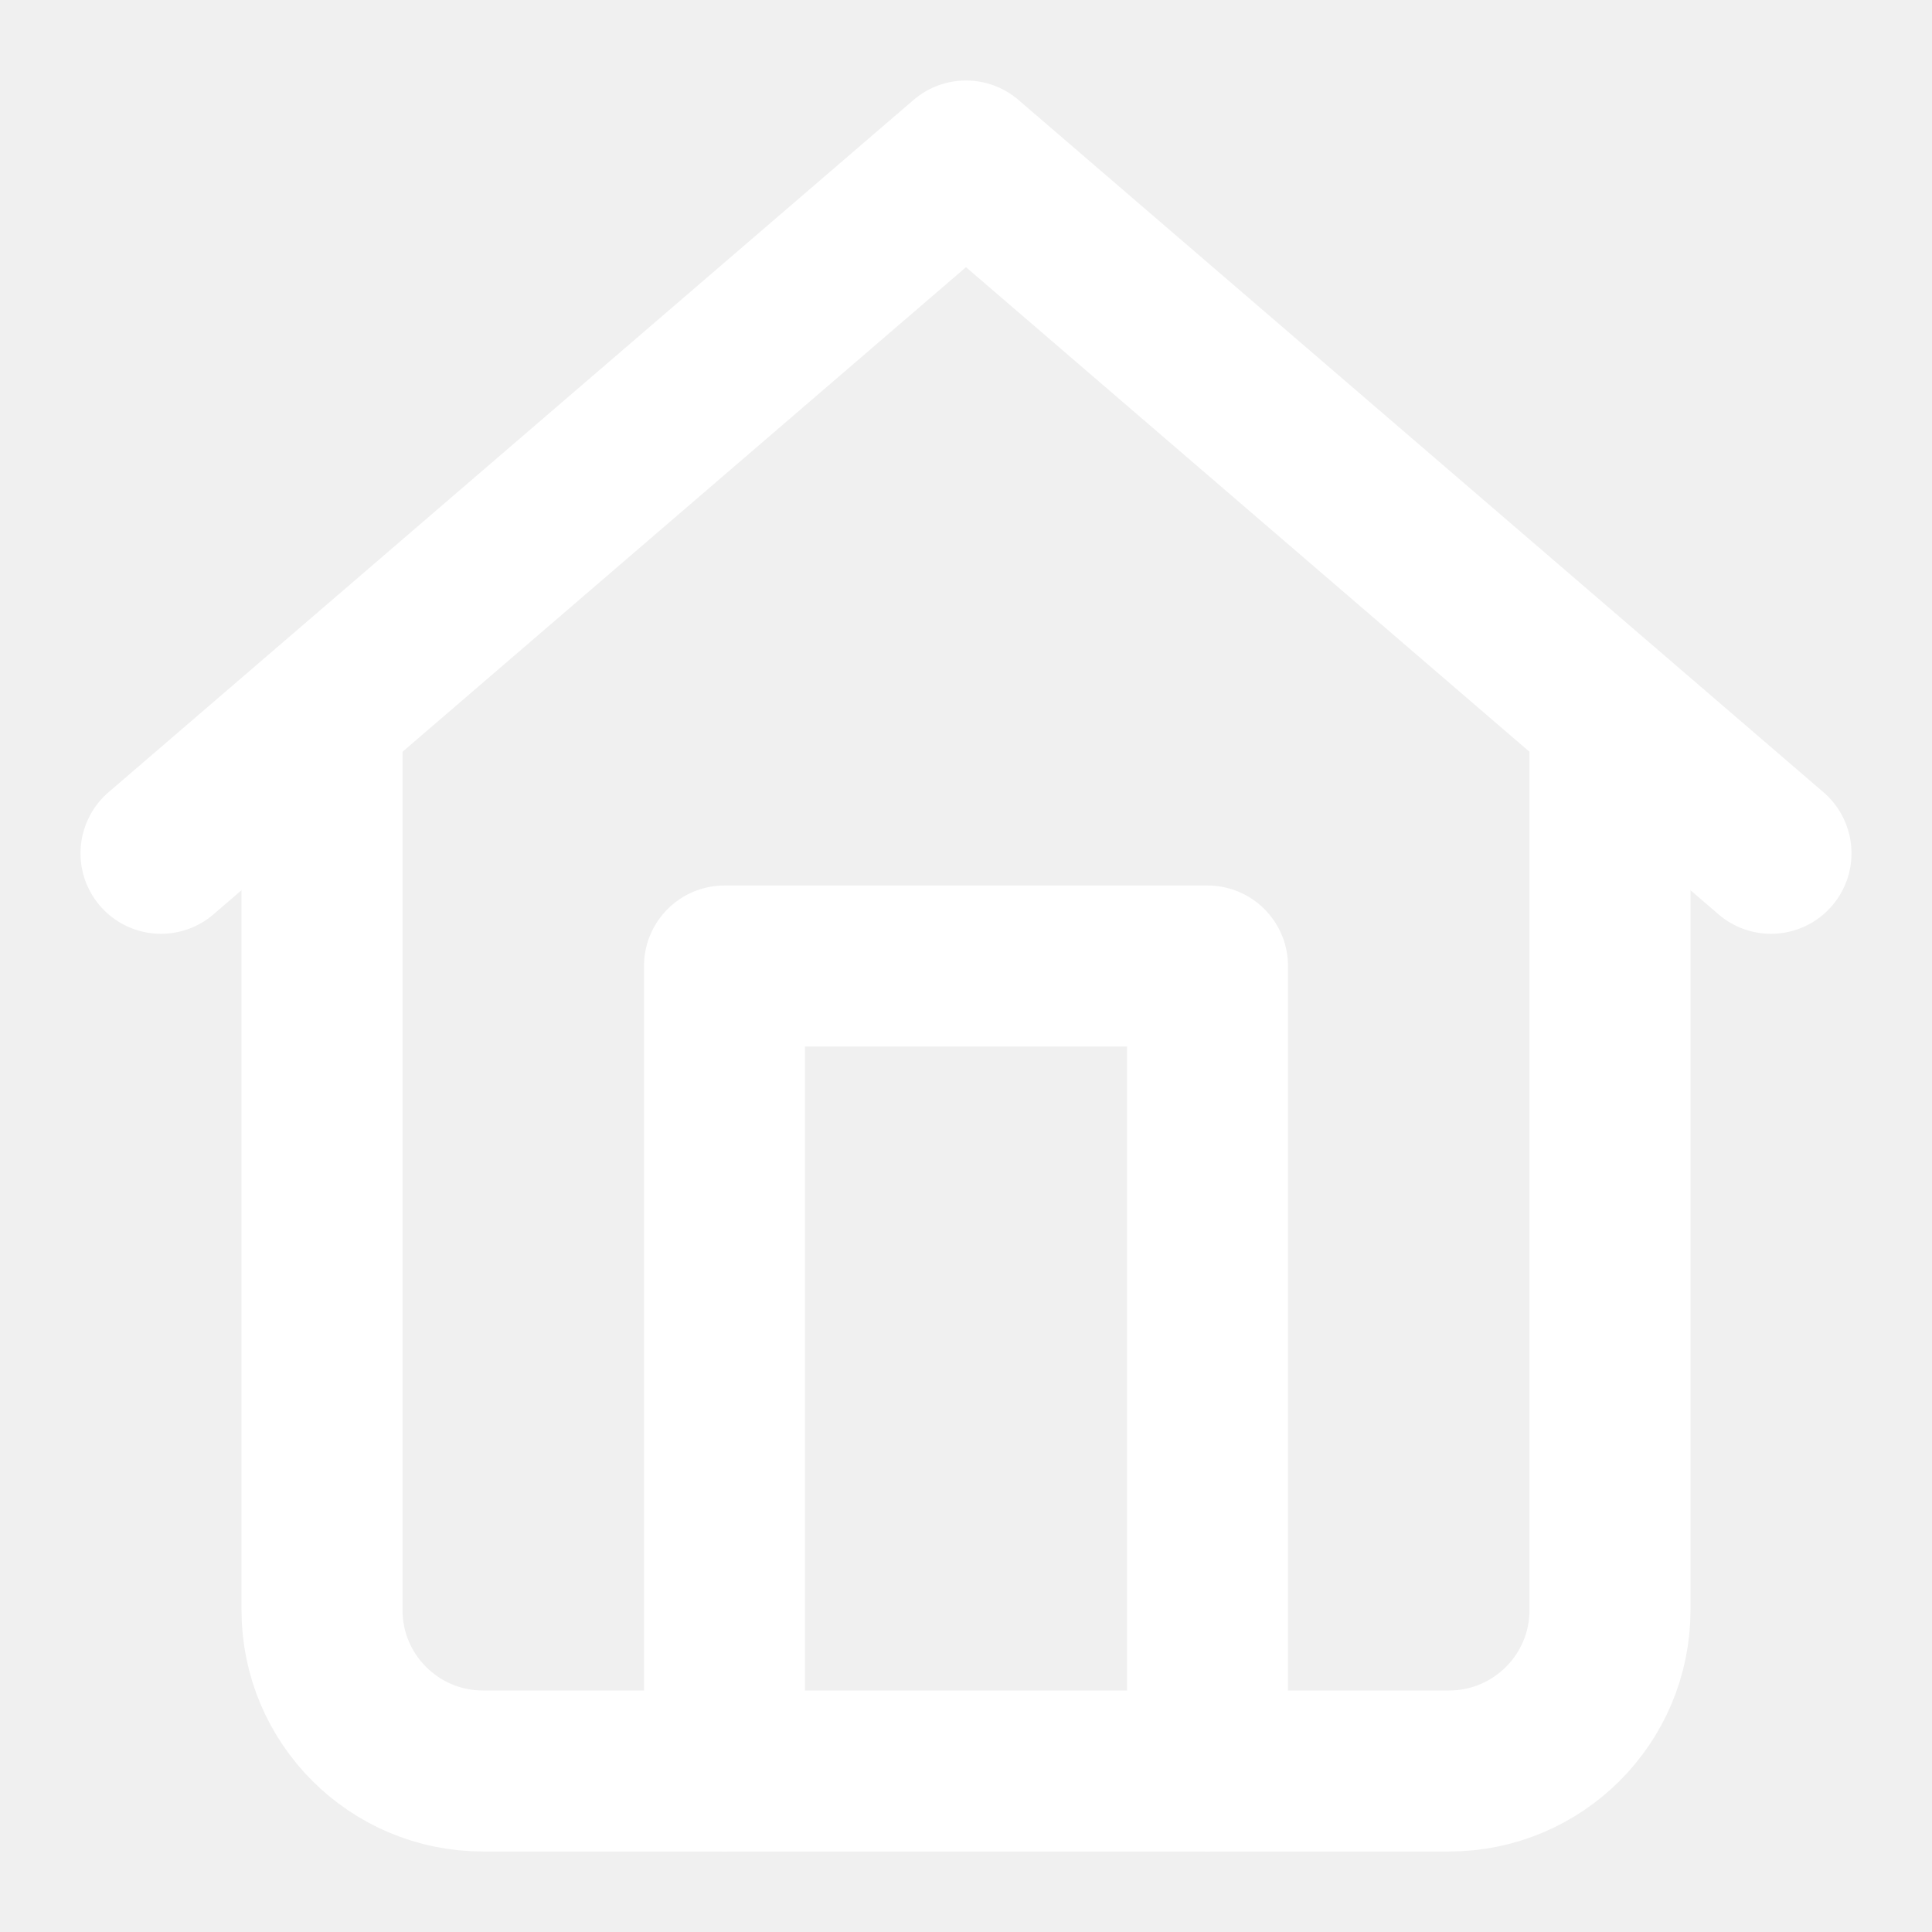
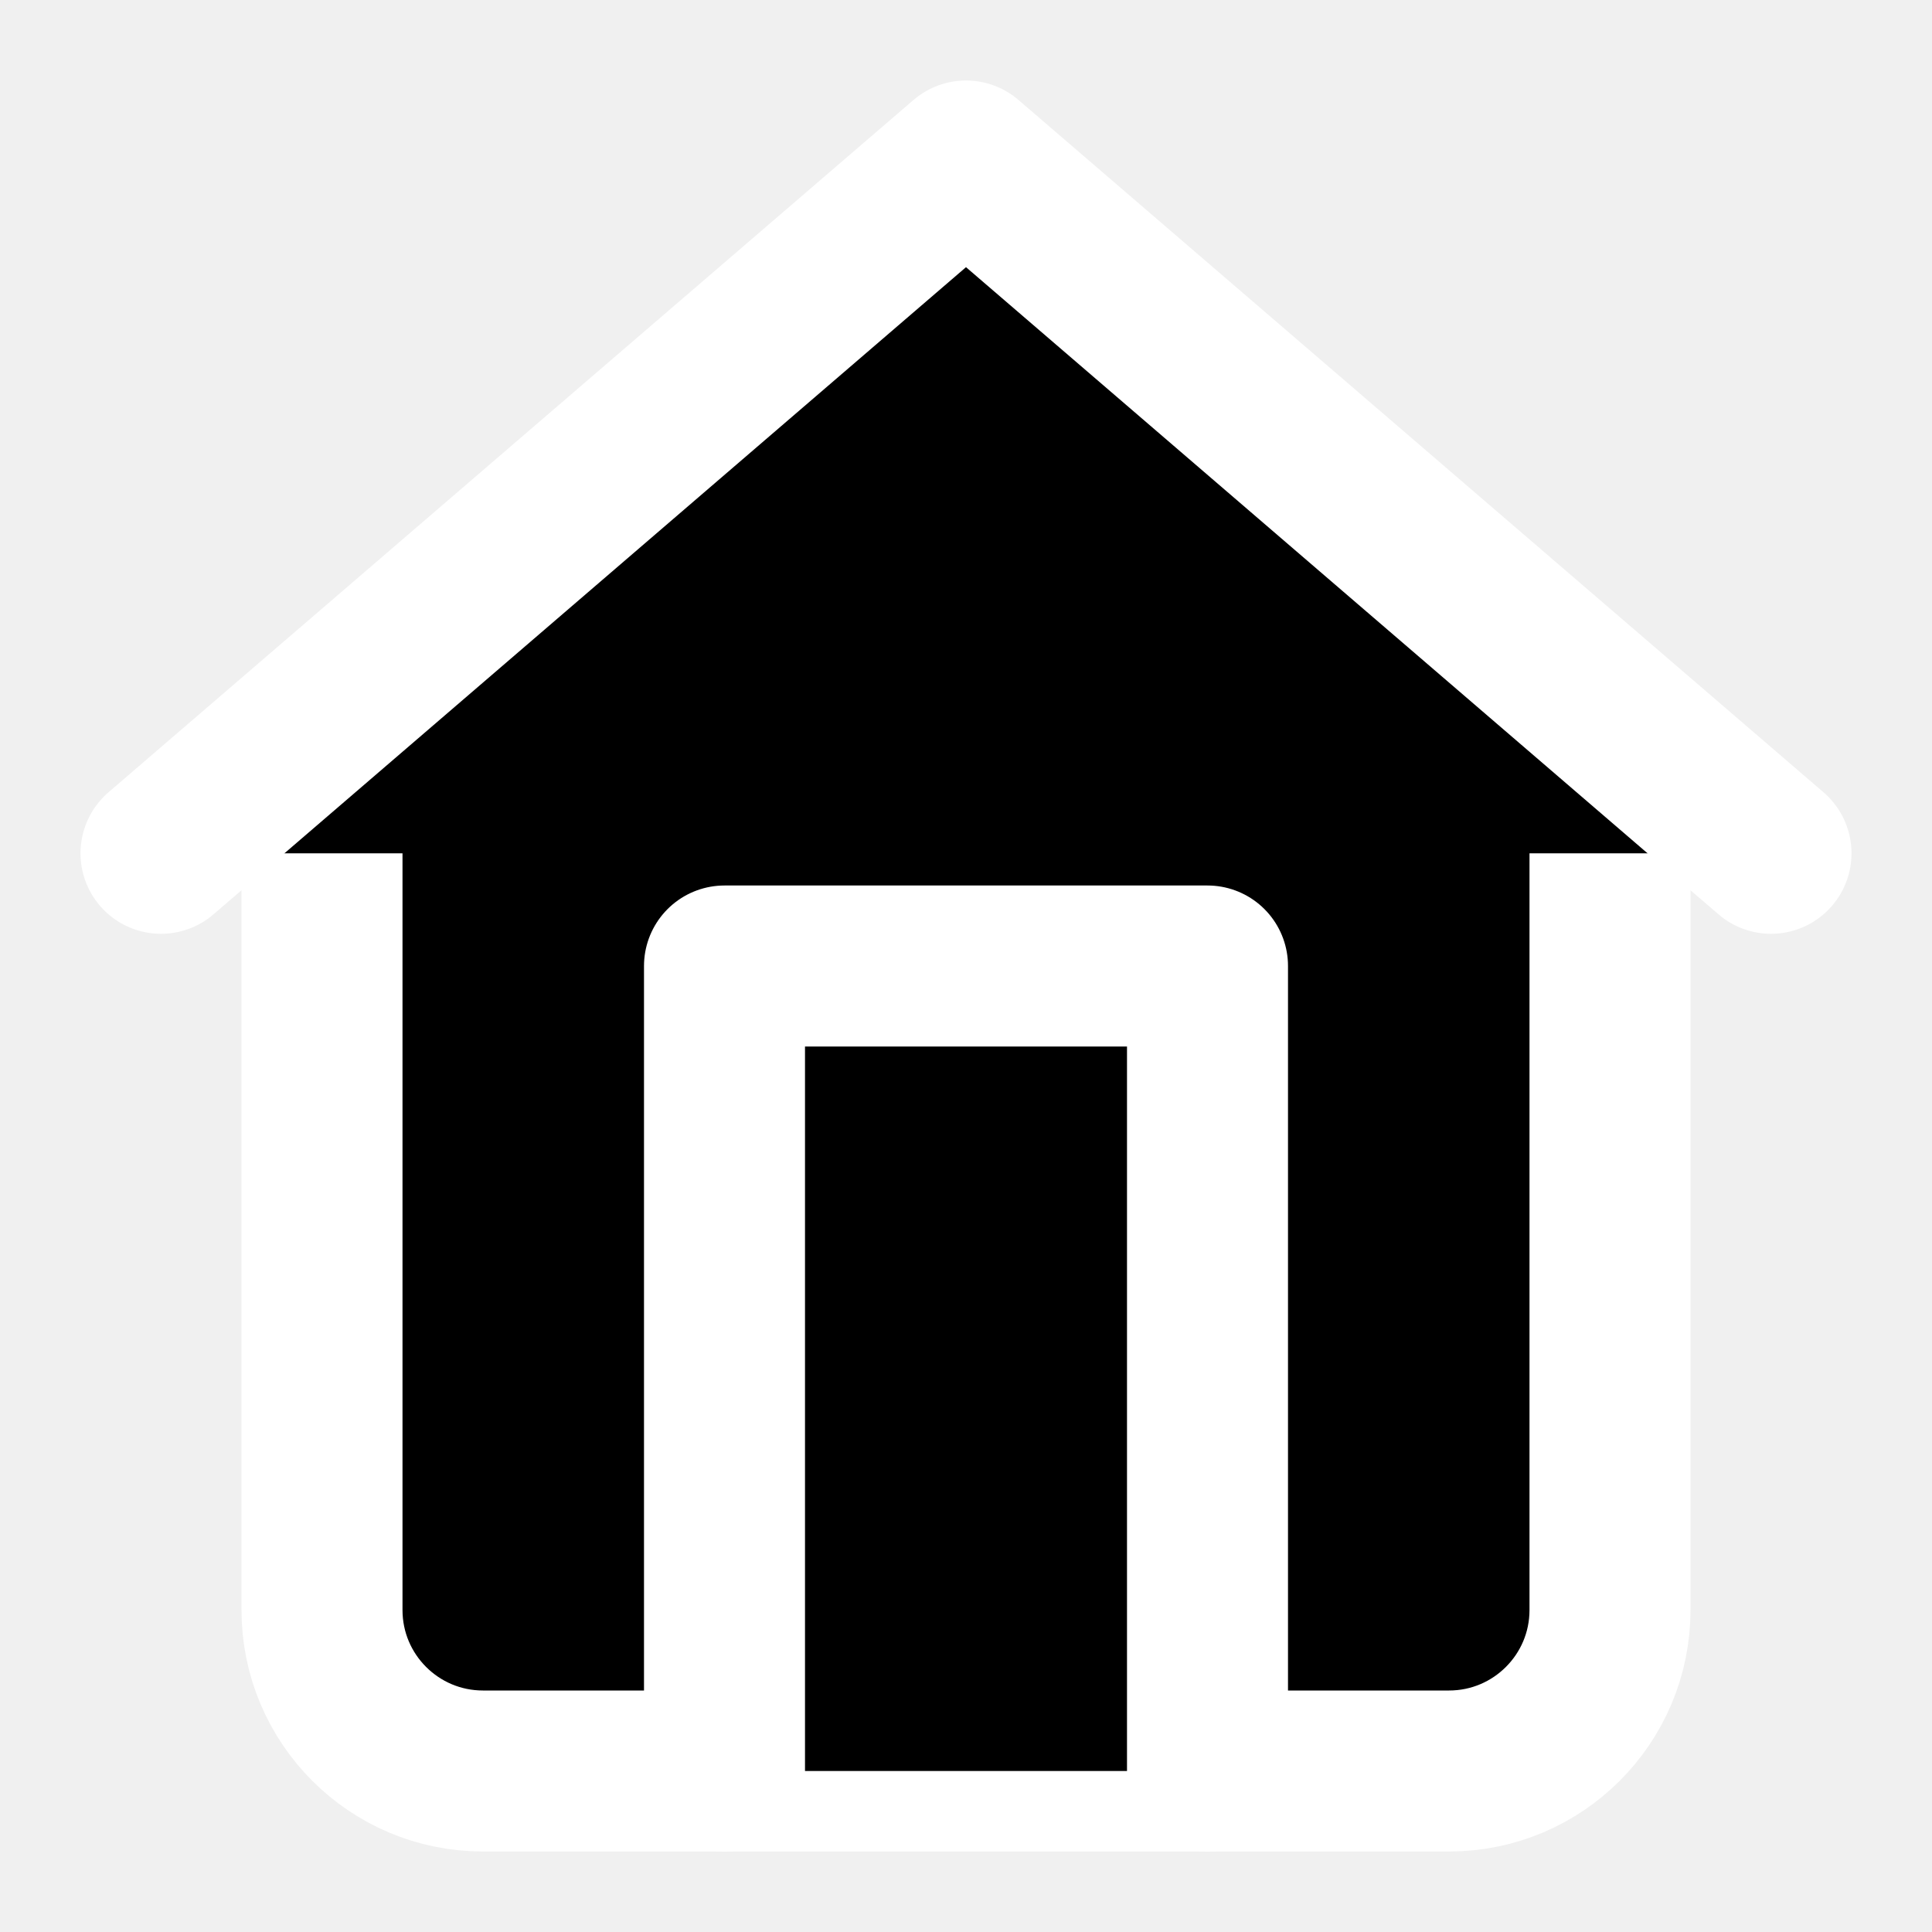
- <svg xmlns="http://www.w3.org/2000/svg" width="24" height="24" viewBox="0 0 24 24" fill="none" stroke="#ffffff" stroke-width="2" stroke-linecap="round" stroke-linejoin="round">
+ <svg xmlns="http://www.w3.org/2000/svg" width="24" height="24" viewBox="0 0 24 24" stroke="#ffffff" stroke-width="2" stroke-linecap="round" stroke-linejoin="round">
  <path d="M20 9v11a2 2 0 0 1-2 2H6a2 2 0 0 1-2-2V9" />
  <path d="M9 22V12h6v10M2 10.6L12 2l10 8.6" />
</svg>
